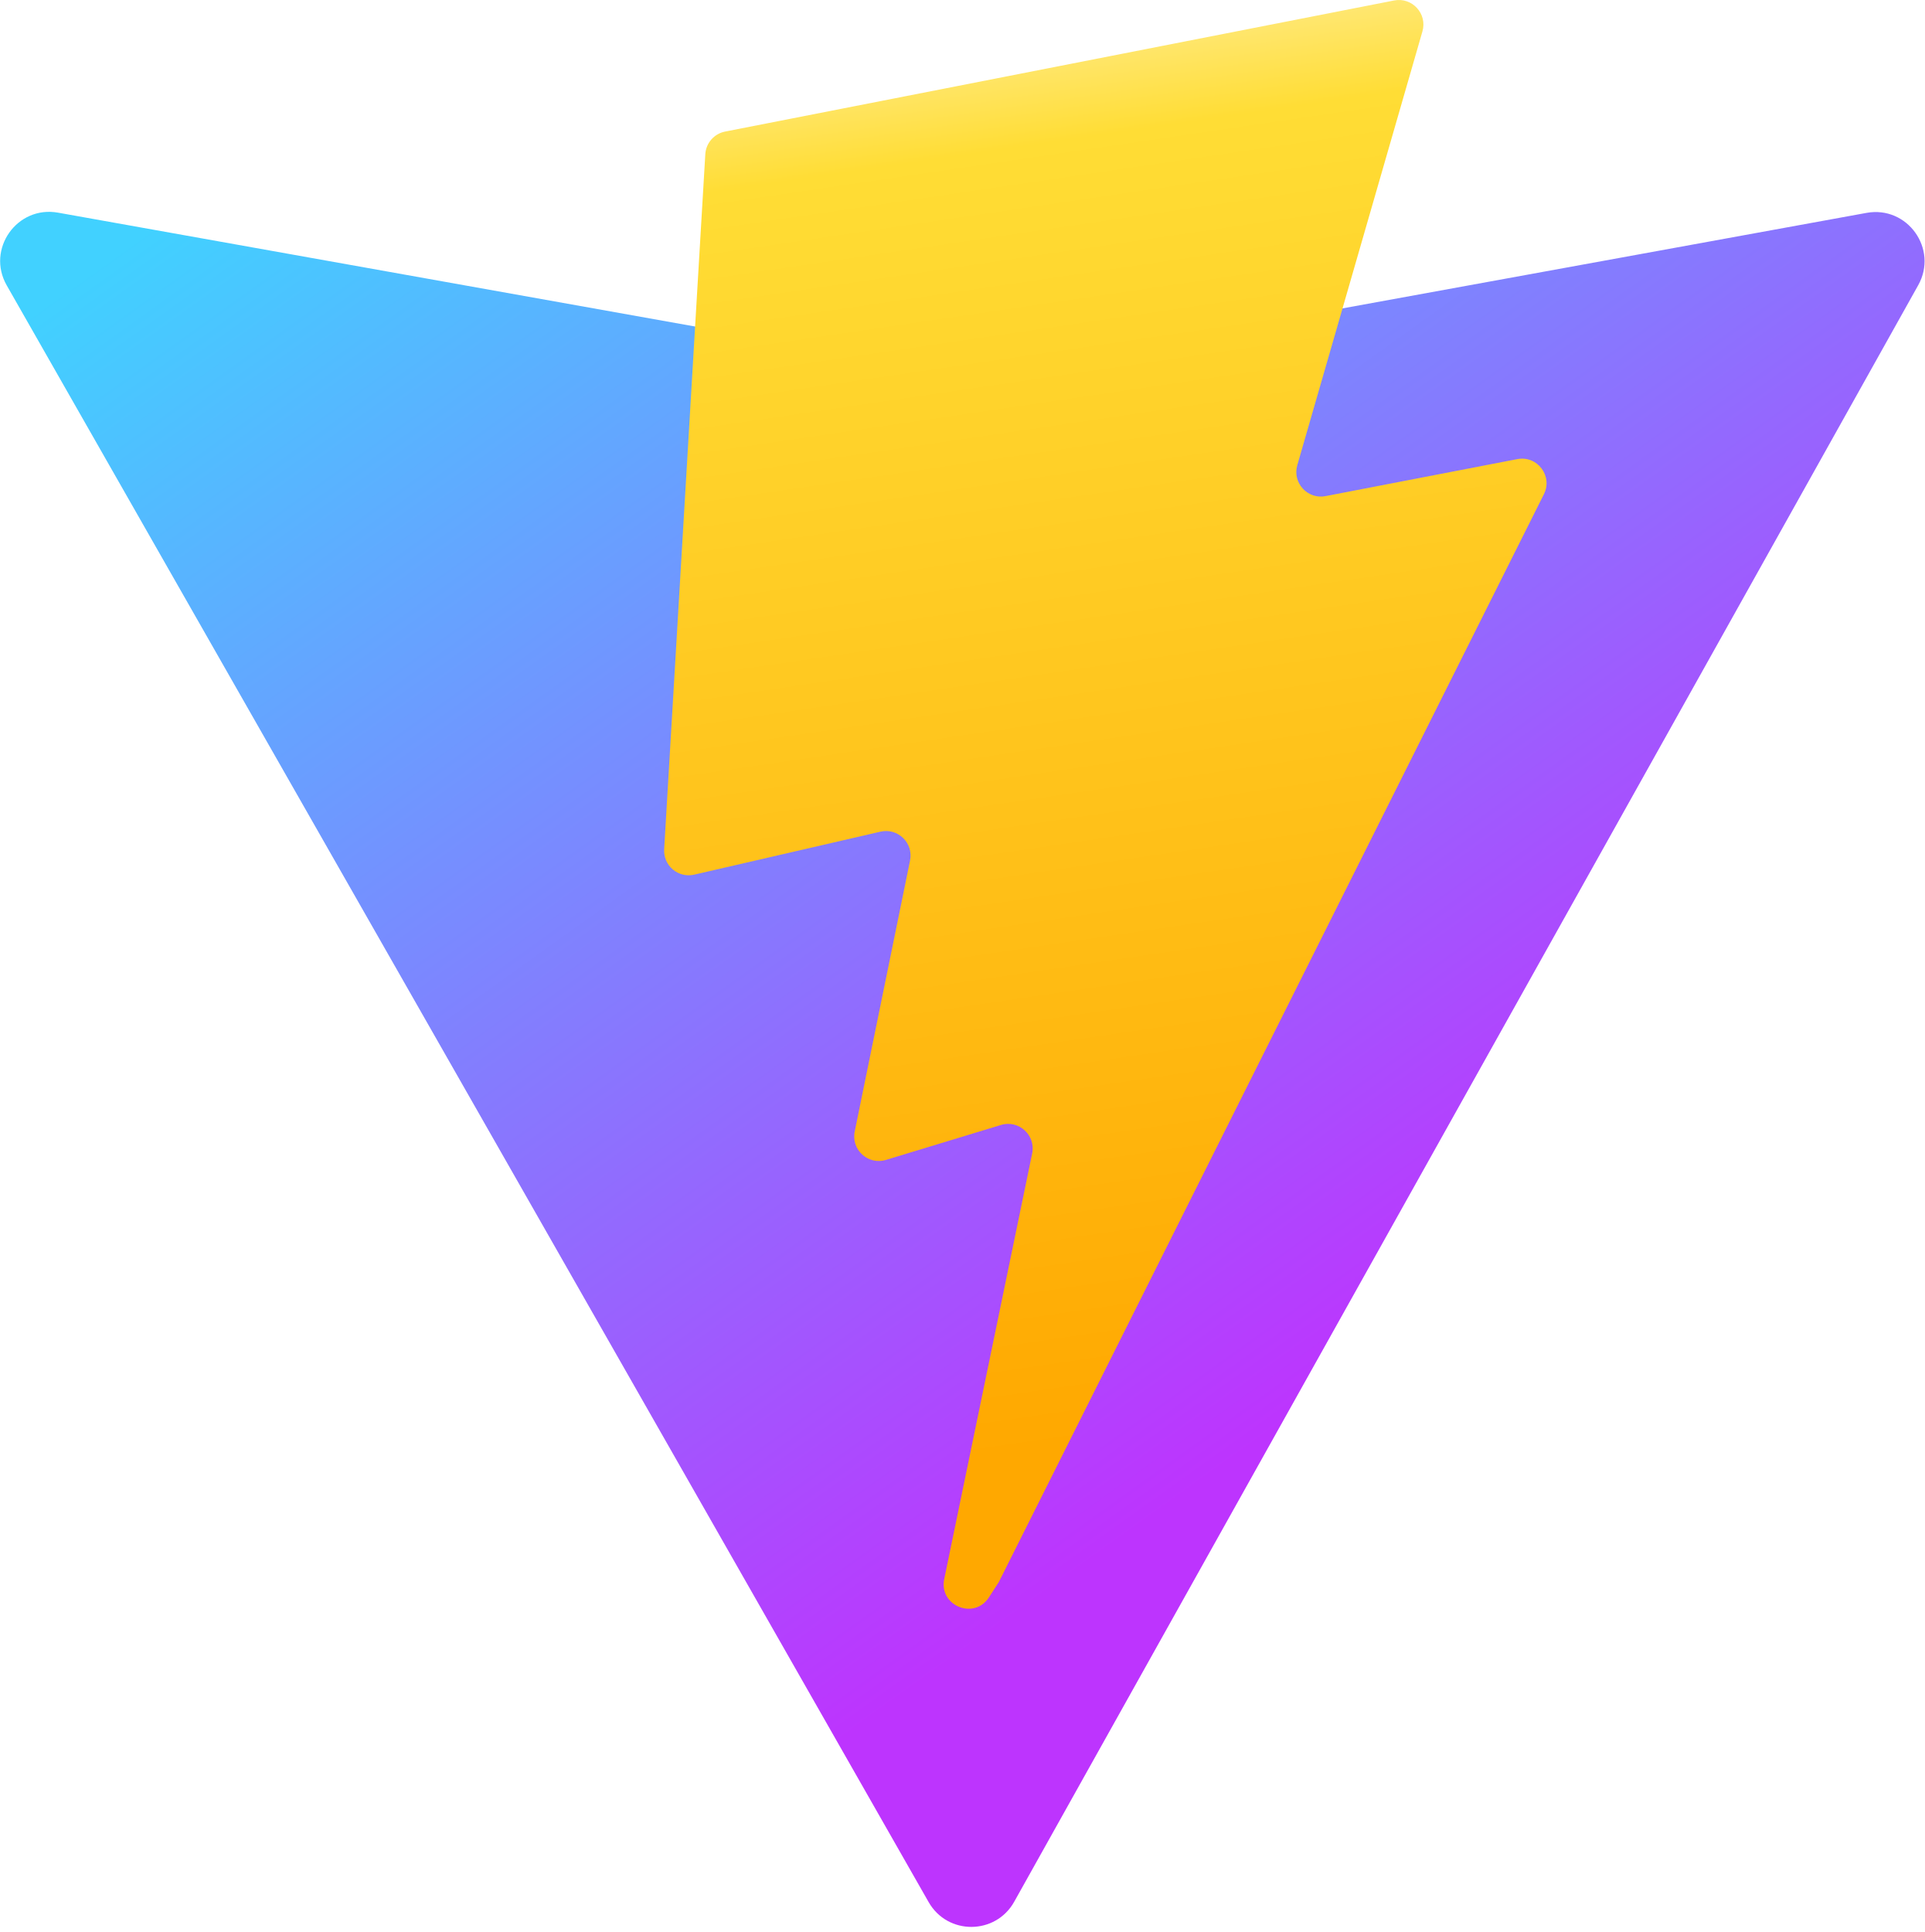
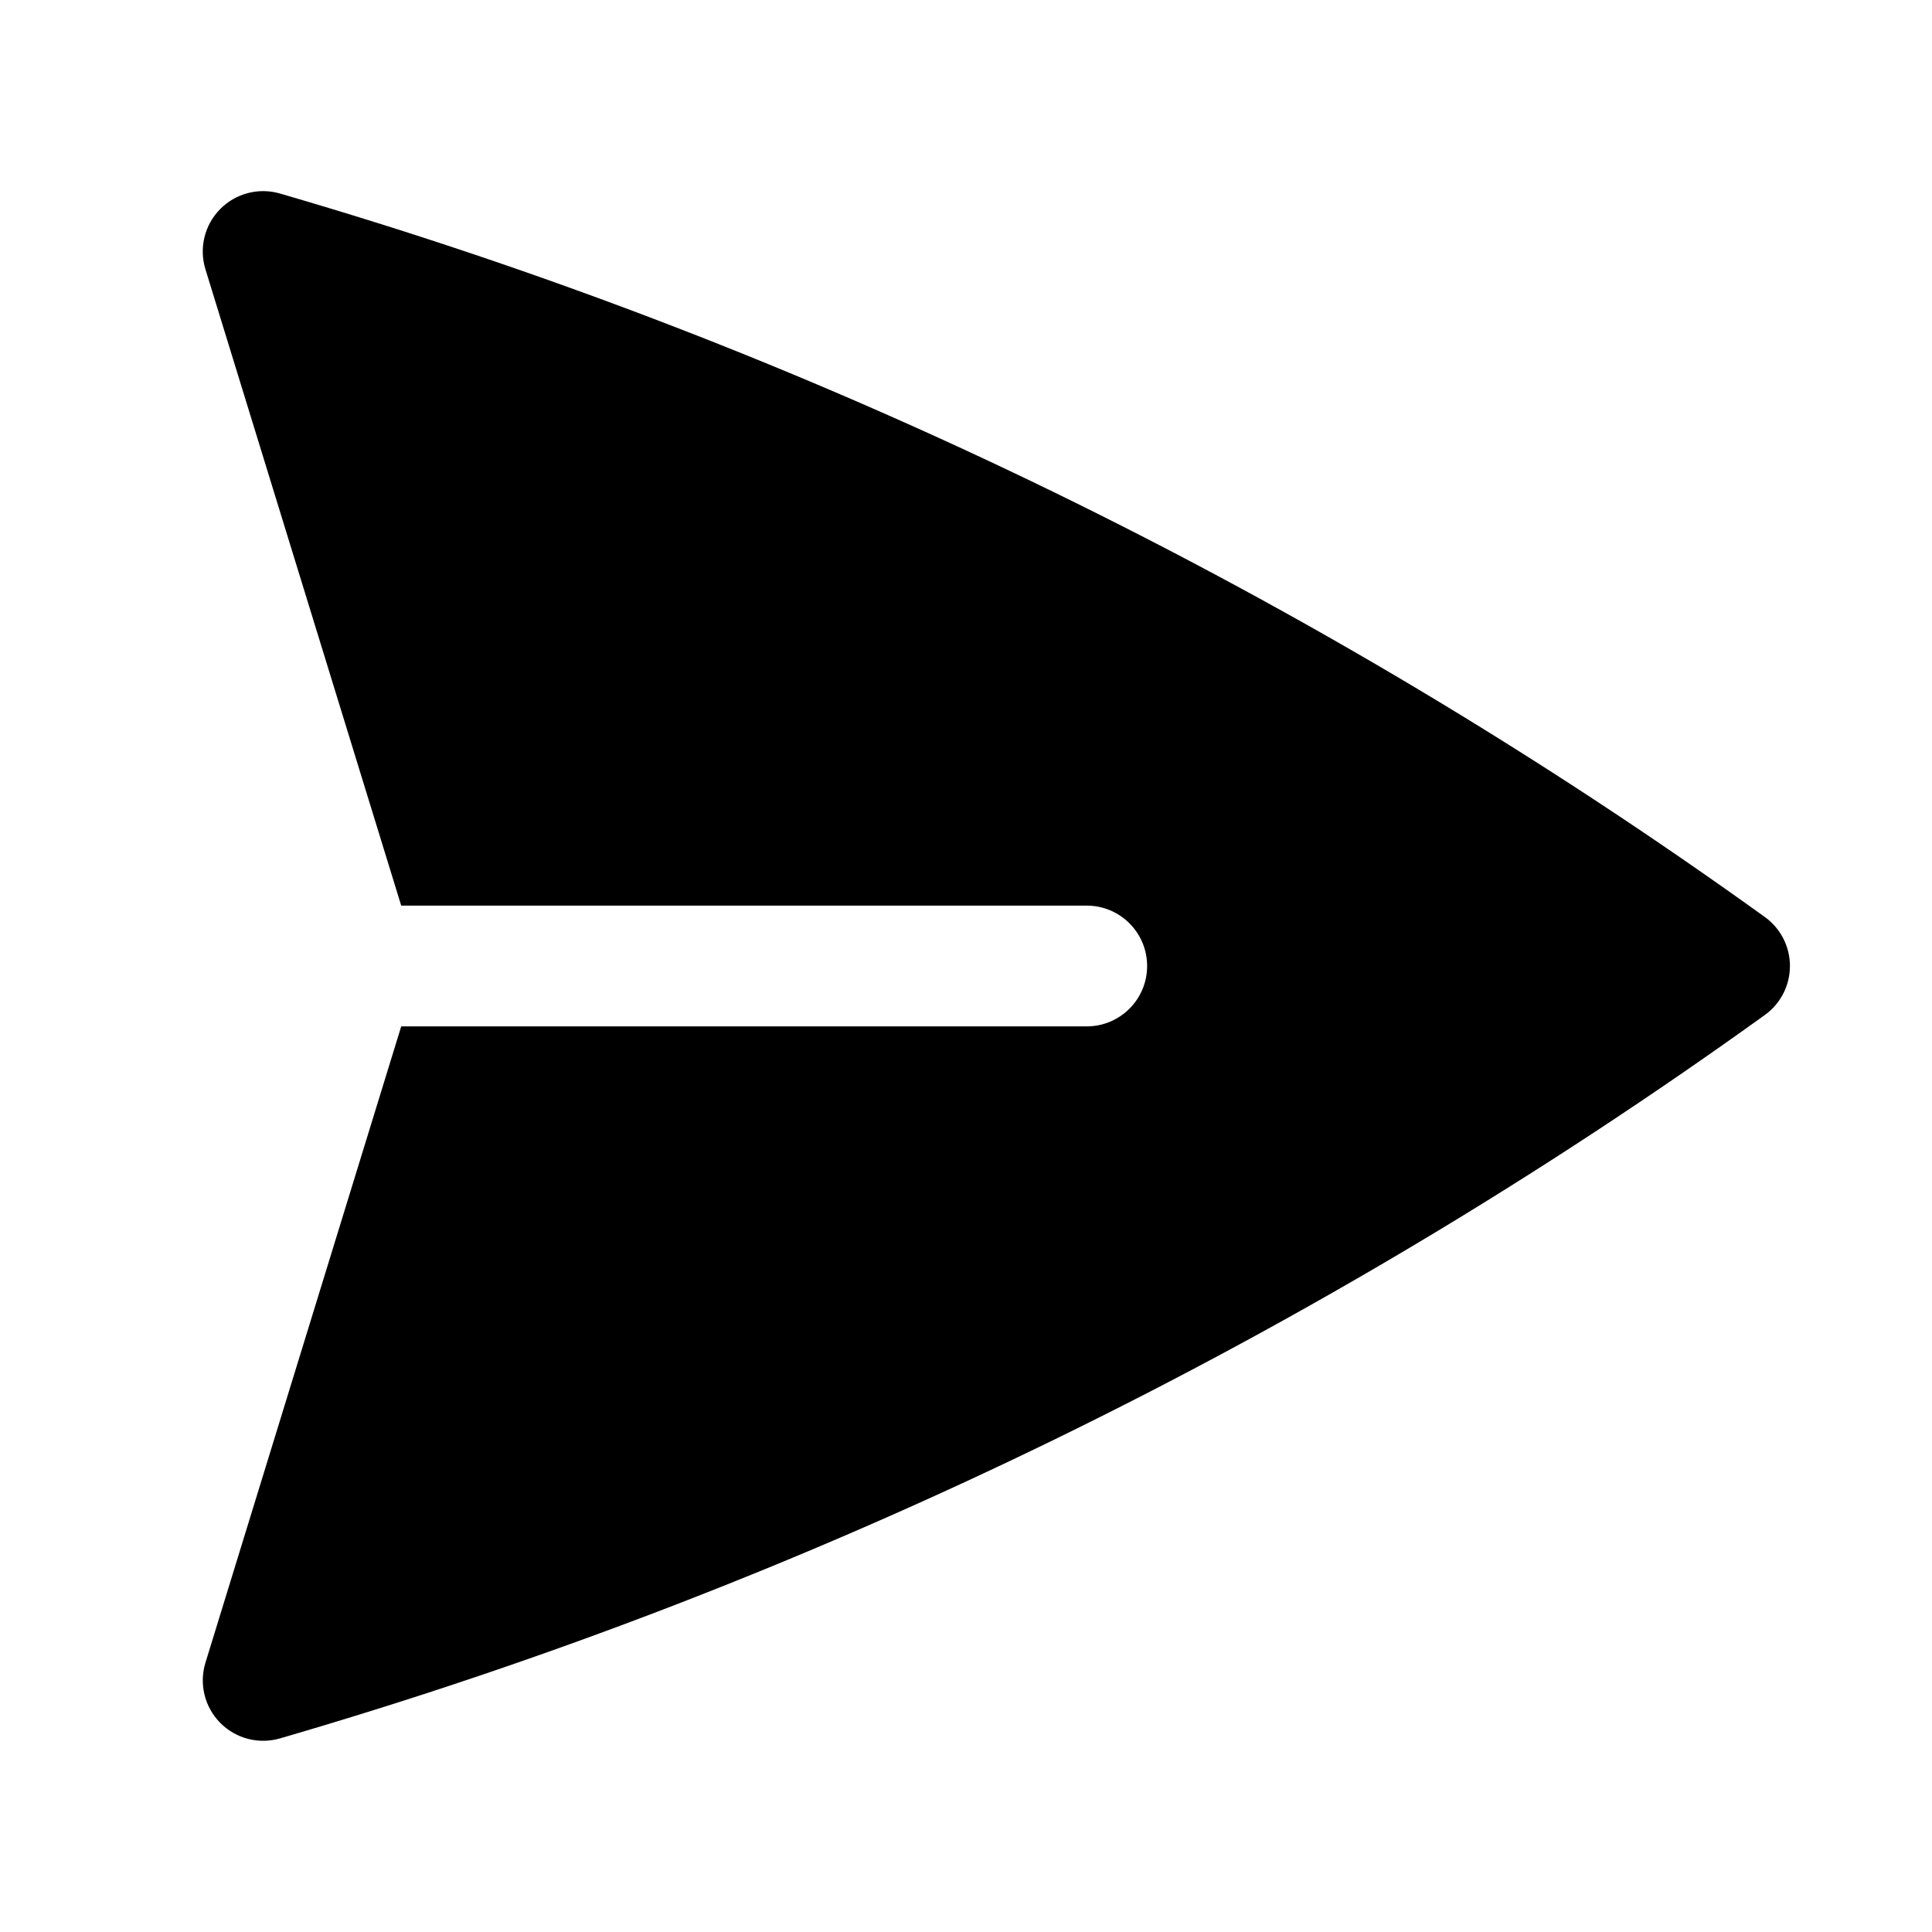
- <svg xmlns="http://www.w3.org/2000/svg" aria-hidden="true" role="img" class="iconify iconify--logos" width="31.88" height="32" preserveAspectRatio="xMidYMid meet" viewBox="0 0 256 257">
-   <defs>
-     <linearGradient id="IconifyId1813088fe1fbc01fb466" x1="-.828%" x2="57.636%" y1="7.652%" y2="78.411%">
-       <stop offset="0%" stop-color="#41D1FF" />
-       <stop offset="100%" stop-color="#BD34FE" />
-     </linearGradient>
-     <linearGradient id="IconifyId1813088fe1fbc01fb467" x1="43.376%" x2="50.316%" y1="2.242%" y2="89.03%">
-       <stop offset="0%" stop-color="#FFEA83" />
-       <stop offset="8.333%" stop-color="#FFDD35" />
-       <stop offset="100%" stop-color="#FFA800" />
-     </linearGradient>
-   </defs>
-   <path fill="url(#IconifyId1813088fe1fbc01fb466)" d="M255.153 37.938L134.897 252.976c-2.483 4.44-8.862 4.466-11.382.048L.875 37.958c-2.746-4.814 1.371-10.646 6.827-9.67l120.385 21.517a6.537 6.537 0 0 0 2.322-.004l117.867-21.483c5.438-.991 9.574 4.796 6.877 9.62Z" />
-   <path fill="url(#IconifyId1813088fe1fbc01fb467)" d="M185.432.063L96.44 17.501a3.268 3.268 0 0 0-2.634 3.014l-5.474 92.456a3.268 3.268 0 0 0 3.997 3.378l24.777-5.718c2.318-.535 4.413 1.507 3.936 3.838l-7.361 36.047c-.495 2.426 1.782 4.5 4.151 3.78l15.304-4.649c2.372-.72 4.652 1.36 4.15 3.788l-11.698 56.621c-.732 3.542 3.979 5.473 5.943 2.437l1.313-2.028l72.516-144.72c1.215-2.423-.88-5.186-3.54-4.672l-25.505 4.922c-2.396.462-4.435-1.77-3.759-4.114l16.646-57.705c.677-2.35-1.37-4.583-3.769-4.113Z" />
+ <svg xmlns="http://www.w3.org/2000/svg" viewBox="0 0 24 24" fill="currentColor" class="size-6">
+   <path d="M3.478 2.404a.75.75 0 0 0-.926.941l2.432 7.905H13.5a.75.75 0 0 1 0 1.5H4.984l-2.432 7.905a.75.75 0 0 0 .926.94 60.519 60.519 0 0 0 18.445-8.986.75.75 0 0 0 0-1.218A60.517 60.517 0 0 0 3.478 2.404Z" />
</svg>
